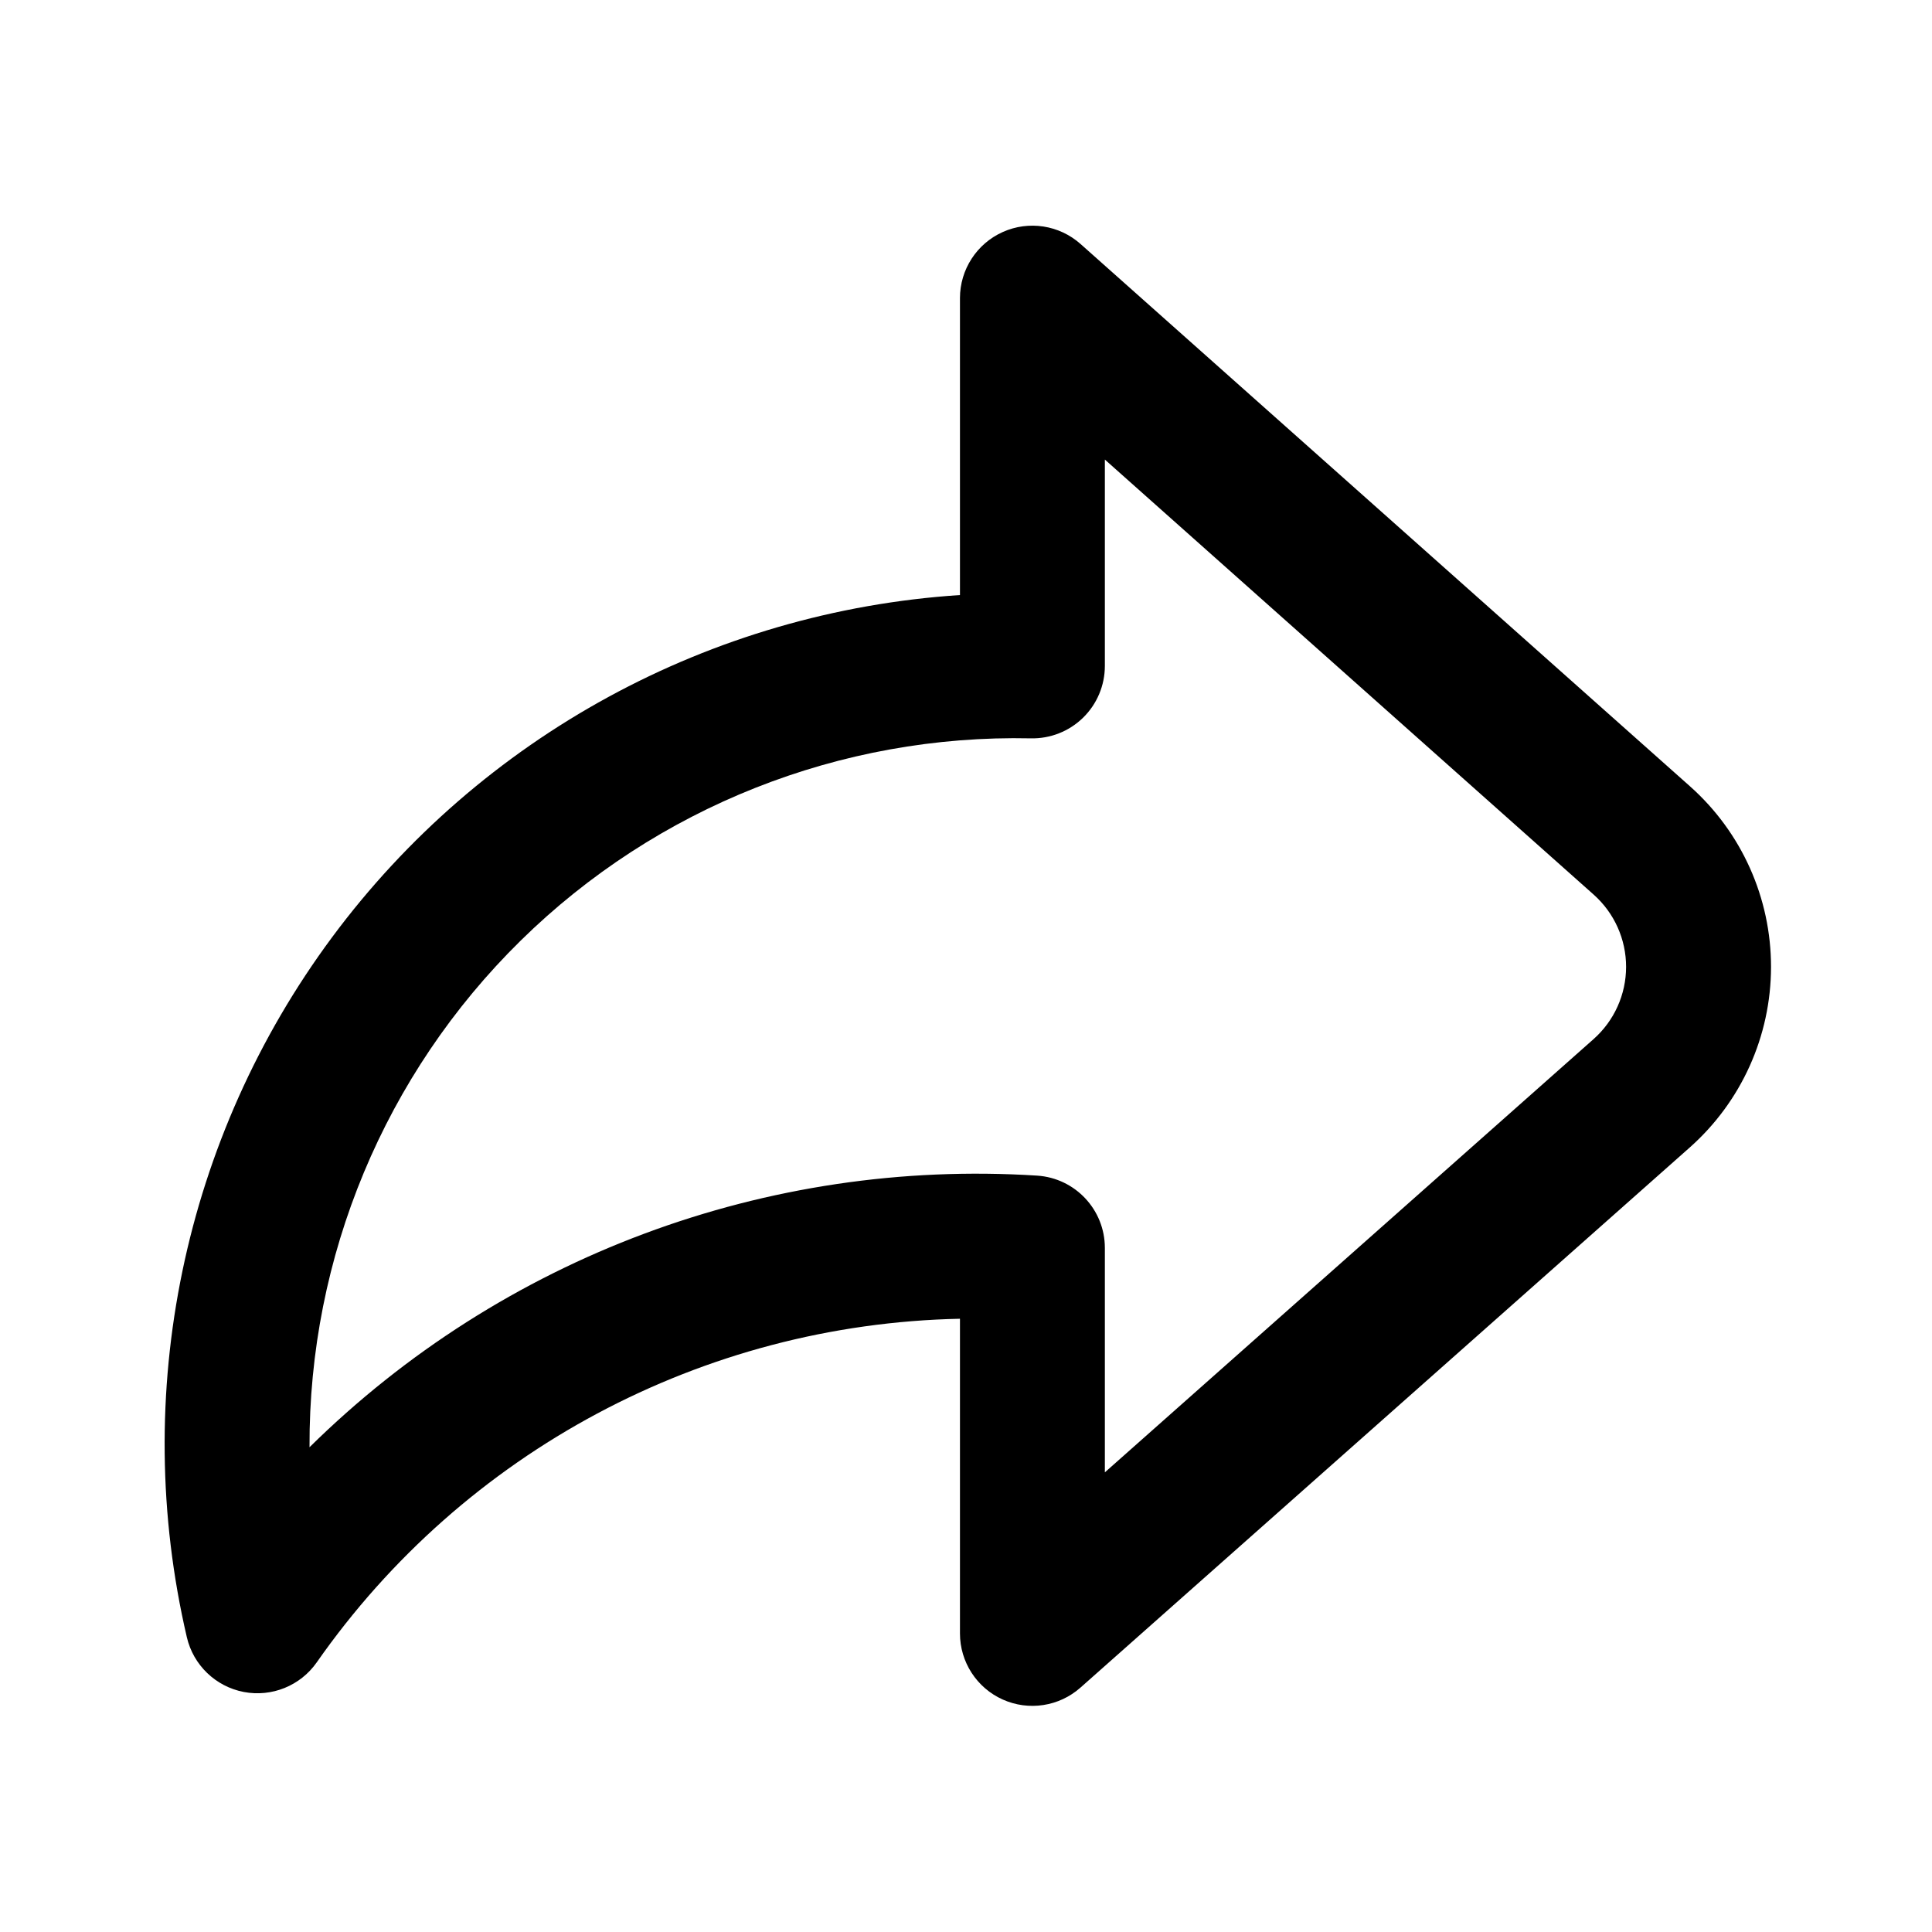
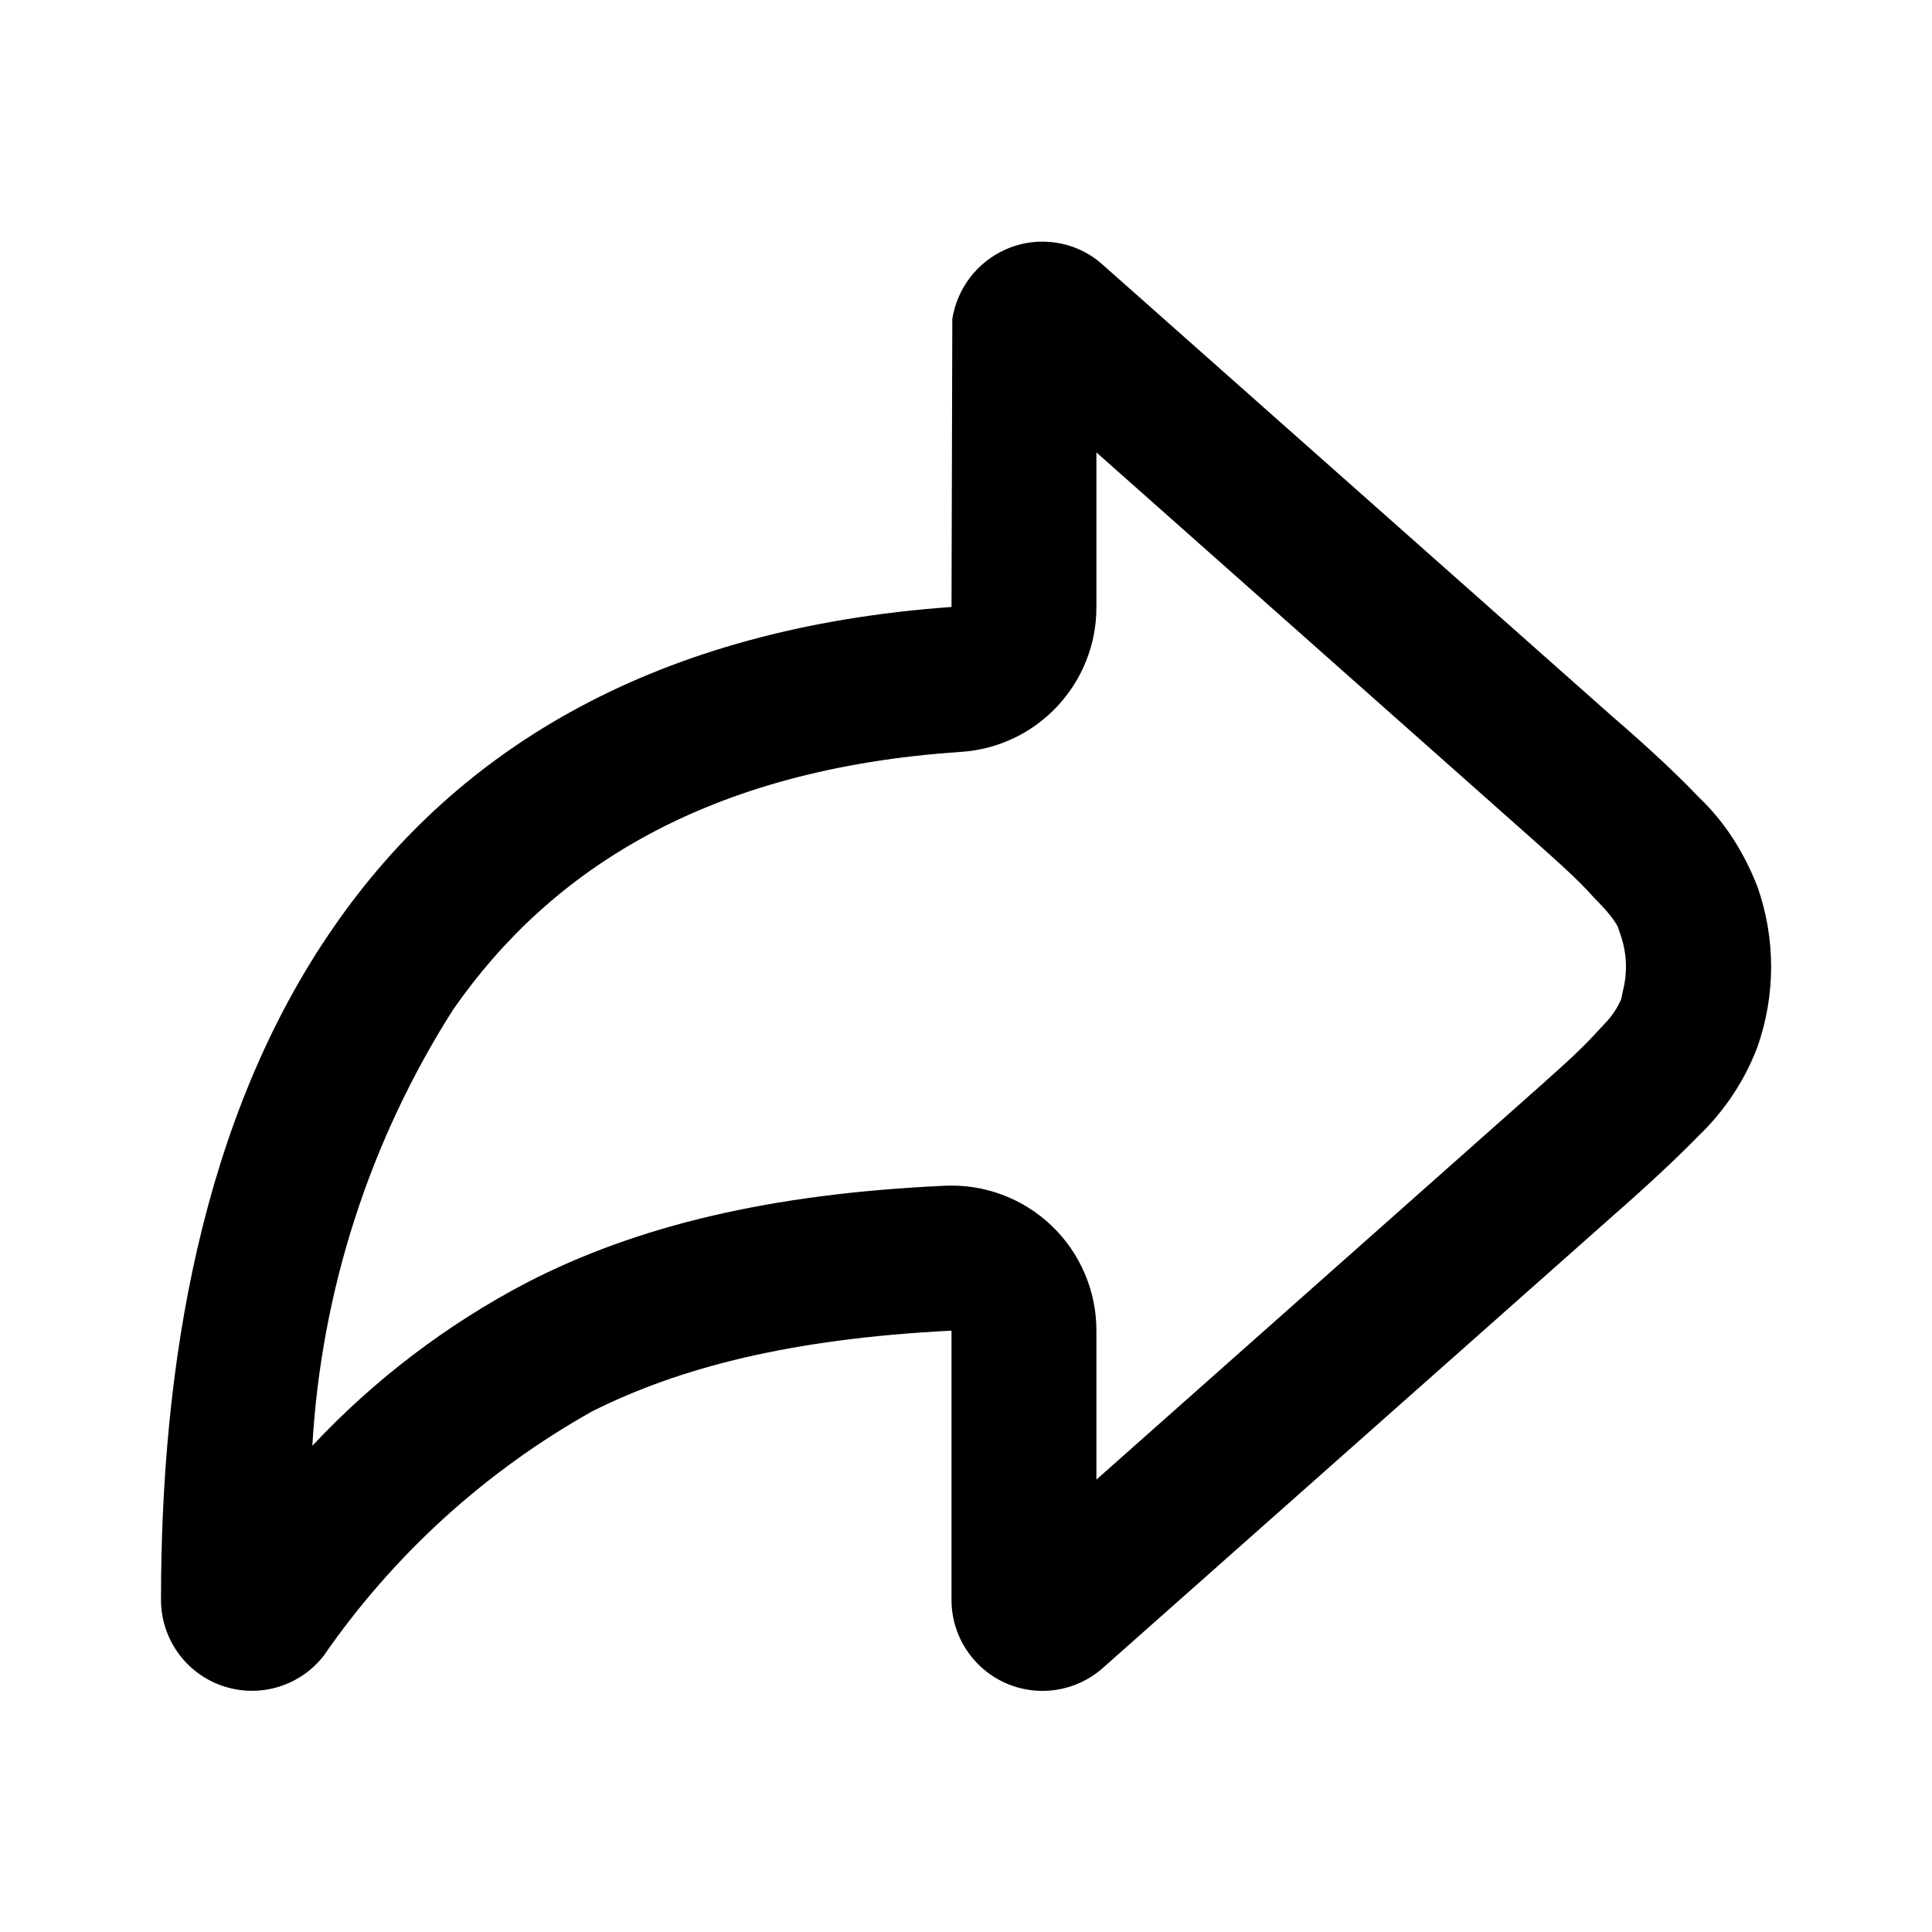
<svg xmlns="http://www.w3.org/2000/svg" viewBox="0 0 24 24" width="24" height="24">
-   <path d="M13.423 3.031A.9 .9 0 0 0 12.457 2.882A.9 .9 0 0 0 11.925 3.703L11.925 7.392A10.57 10.57 0 0 0 2.321 20.338A.9 .9 0 0 0 3.027 21.018A.9 .9 0 0 0 3.935 20.65A10 10 0 0 1 11.925 16.382L11.925 20.291A.9 .9 0 0 0 12.456 21.112A.9 .9 0 0 0 13.422 20.964L20.99 14.255A3 3 0 0 0 20.995 9.769L13.423 3.031ZM13.725 5.709L19.798 11.114A1.2 1.2 0 0 1 19.796 12.908L13.725 18.29L13.725 15.502A.9 .9 0 0 0 12.883 14.604A11.8 11.8 0 0 0 3.845 17.978A8.77 8.77 0 0 1 12.806 9.172A.9 .9 0 0 0 13.725 8.272L13.725 5.709Z" />
+   <path d="M12.49 3.1C12.89 2.92 13.37 2.99 13.7 3.29L20.04 8.91Q20.69 9.47 21.11 9.91Q21.57 10.35 21.83 11.01A3 3 0 0 1 21.83 13.01A3 3 0 0 1 21.11 14.1Q20.68 14.54 20.04 15.1L13.7 20.72A1.13 1.13 0 0 1 11.82 19.87L11.82 16.53C9.82 16.63 8.44 16.99 7.36 17.53A10 10 0 0 0 4.02 20.57A1.13 1.13 0 0 1 2 19.87C2 16.99 2.49 13.9 4.15 11.51C5.7 9.27 8.18 7.8 11.82 7.54L11.83 3.96C11.89 3.59 12.13 3.26 12.49 3.1M13.62 7.54a1.8 1.8 0 0 1-1.68 1.8c-3.15.21-5.1 1.46-6.31 3.2a11.3 11.3 0 0 0-1.75 5.42 10 10 0 0 1 2.67-2.03c1.36-.7 3.01-1.1 5.18-1.2a1.8 1.8 0 0 1 1.89 1.8v1.85l5.22-4.63c.45-.4.75-.66.97-.9l.13-.14a1 1 0 0 0 .2-.3l.02-.1a1.2 1.2 0 0 0-.03-.7l-.03-.09q-.06-.13-.3-.37c-.2-.23-.51-.5-.96-.9l-5.22-4.63z" />
</svg>
